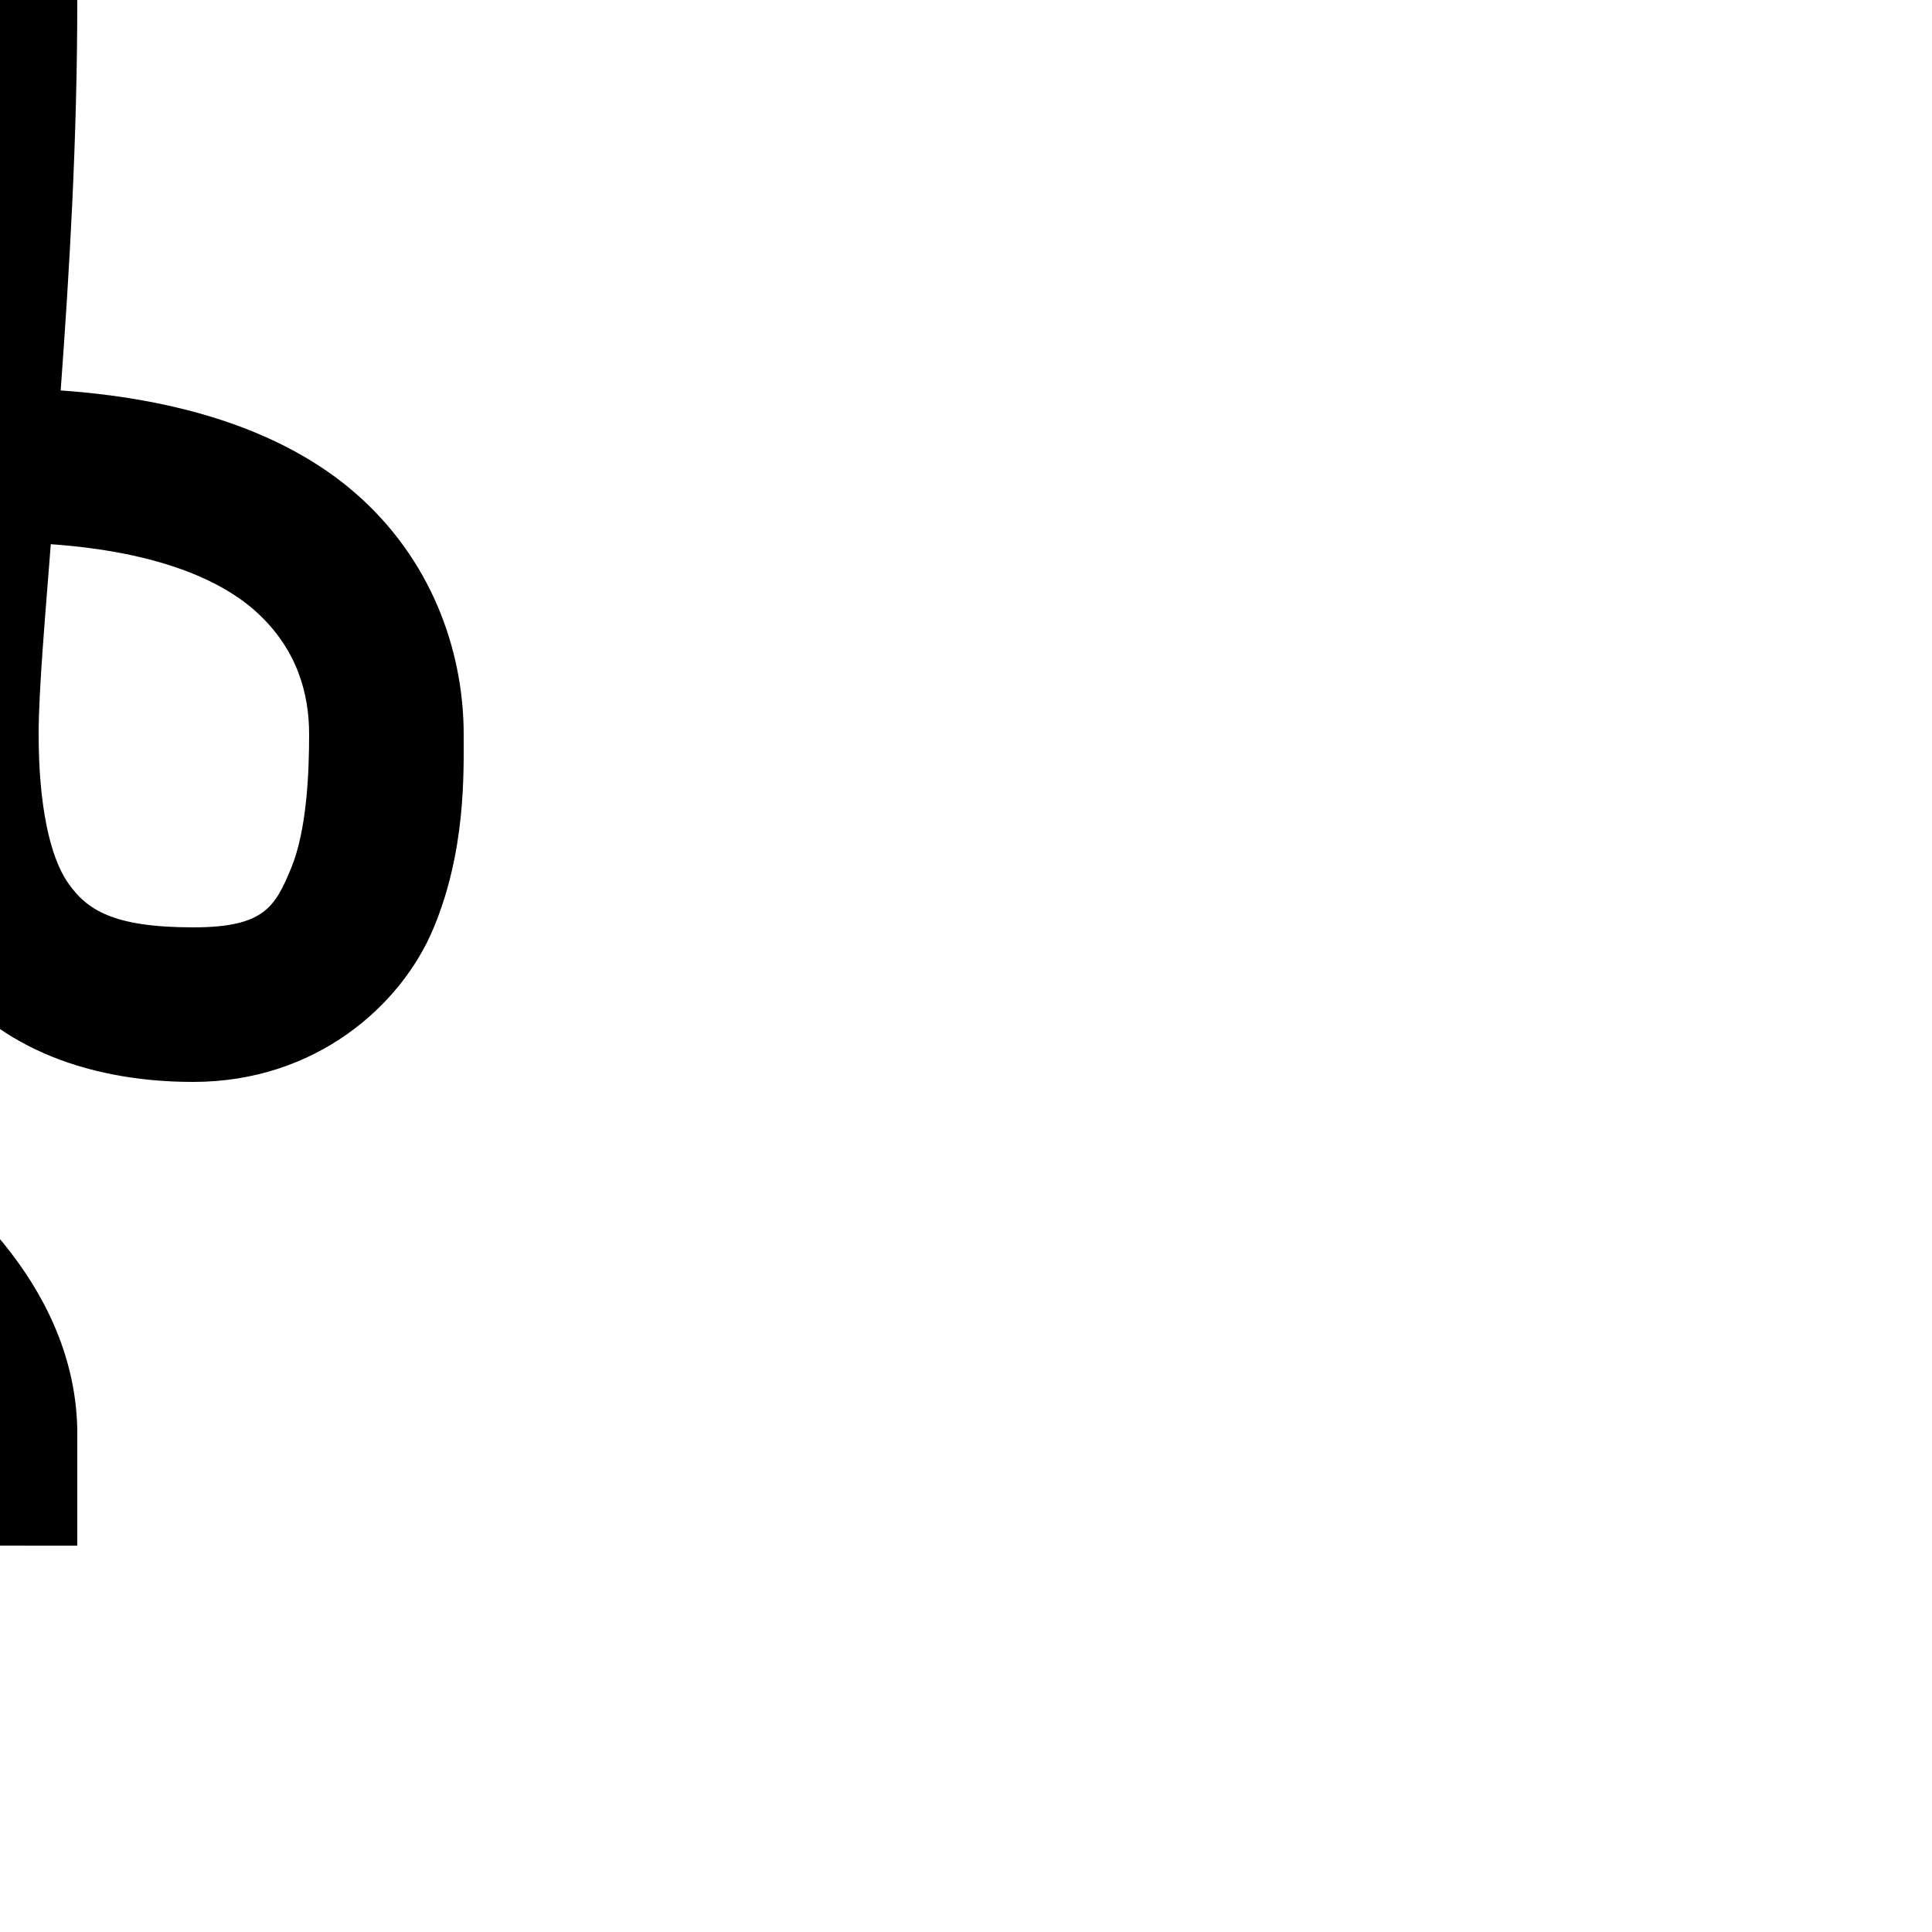
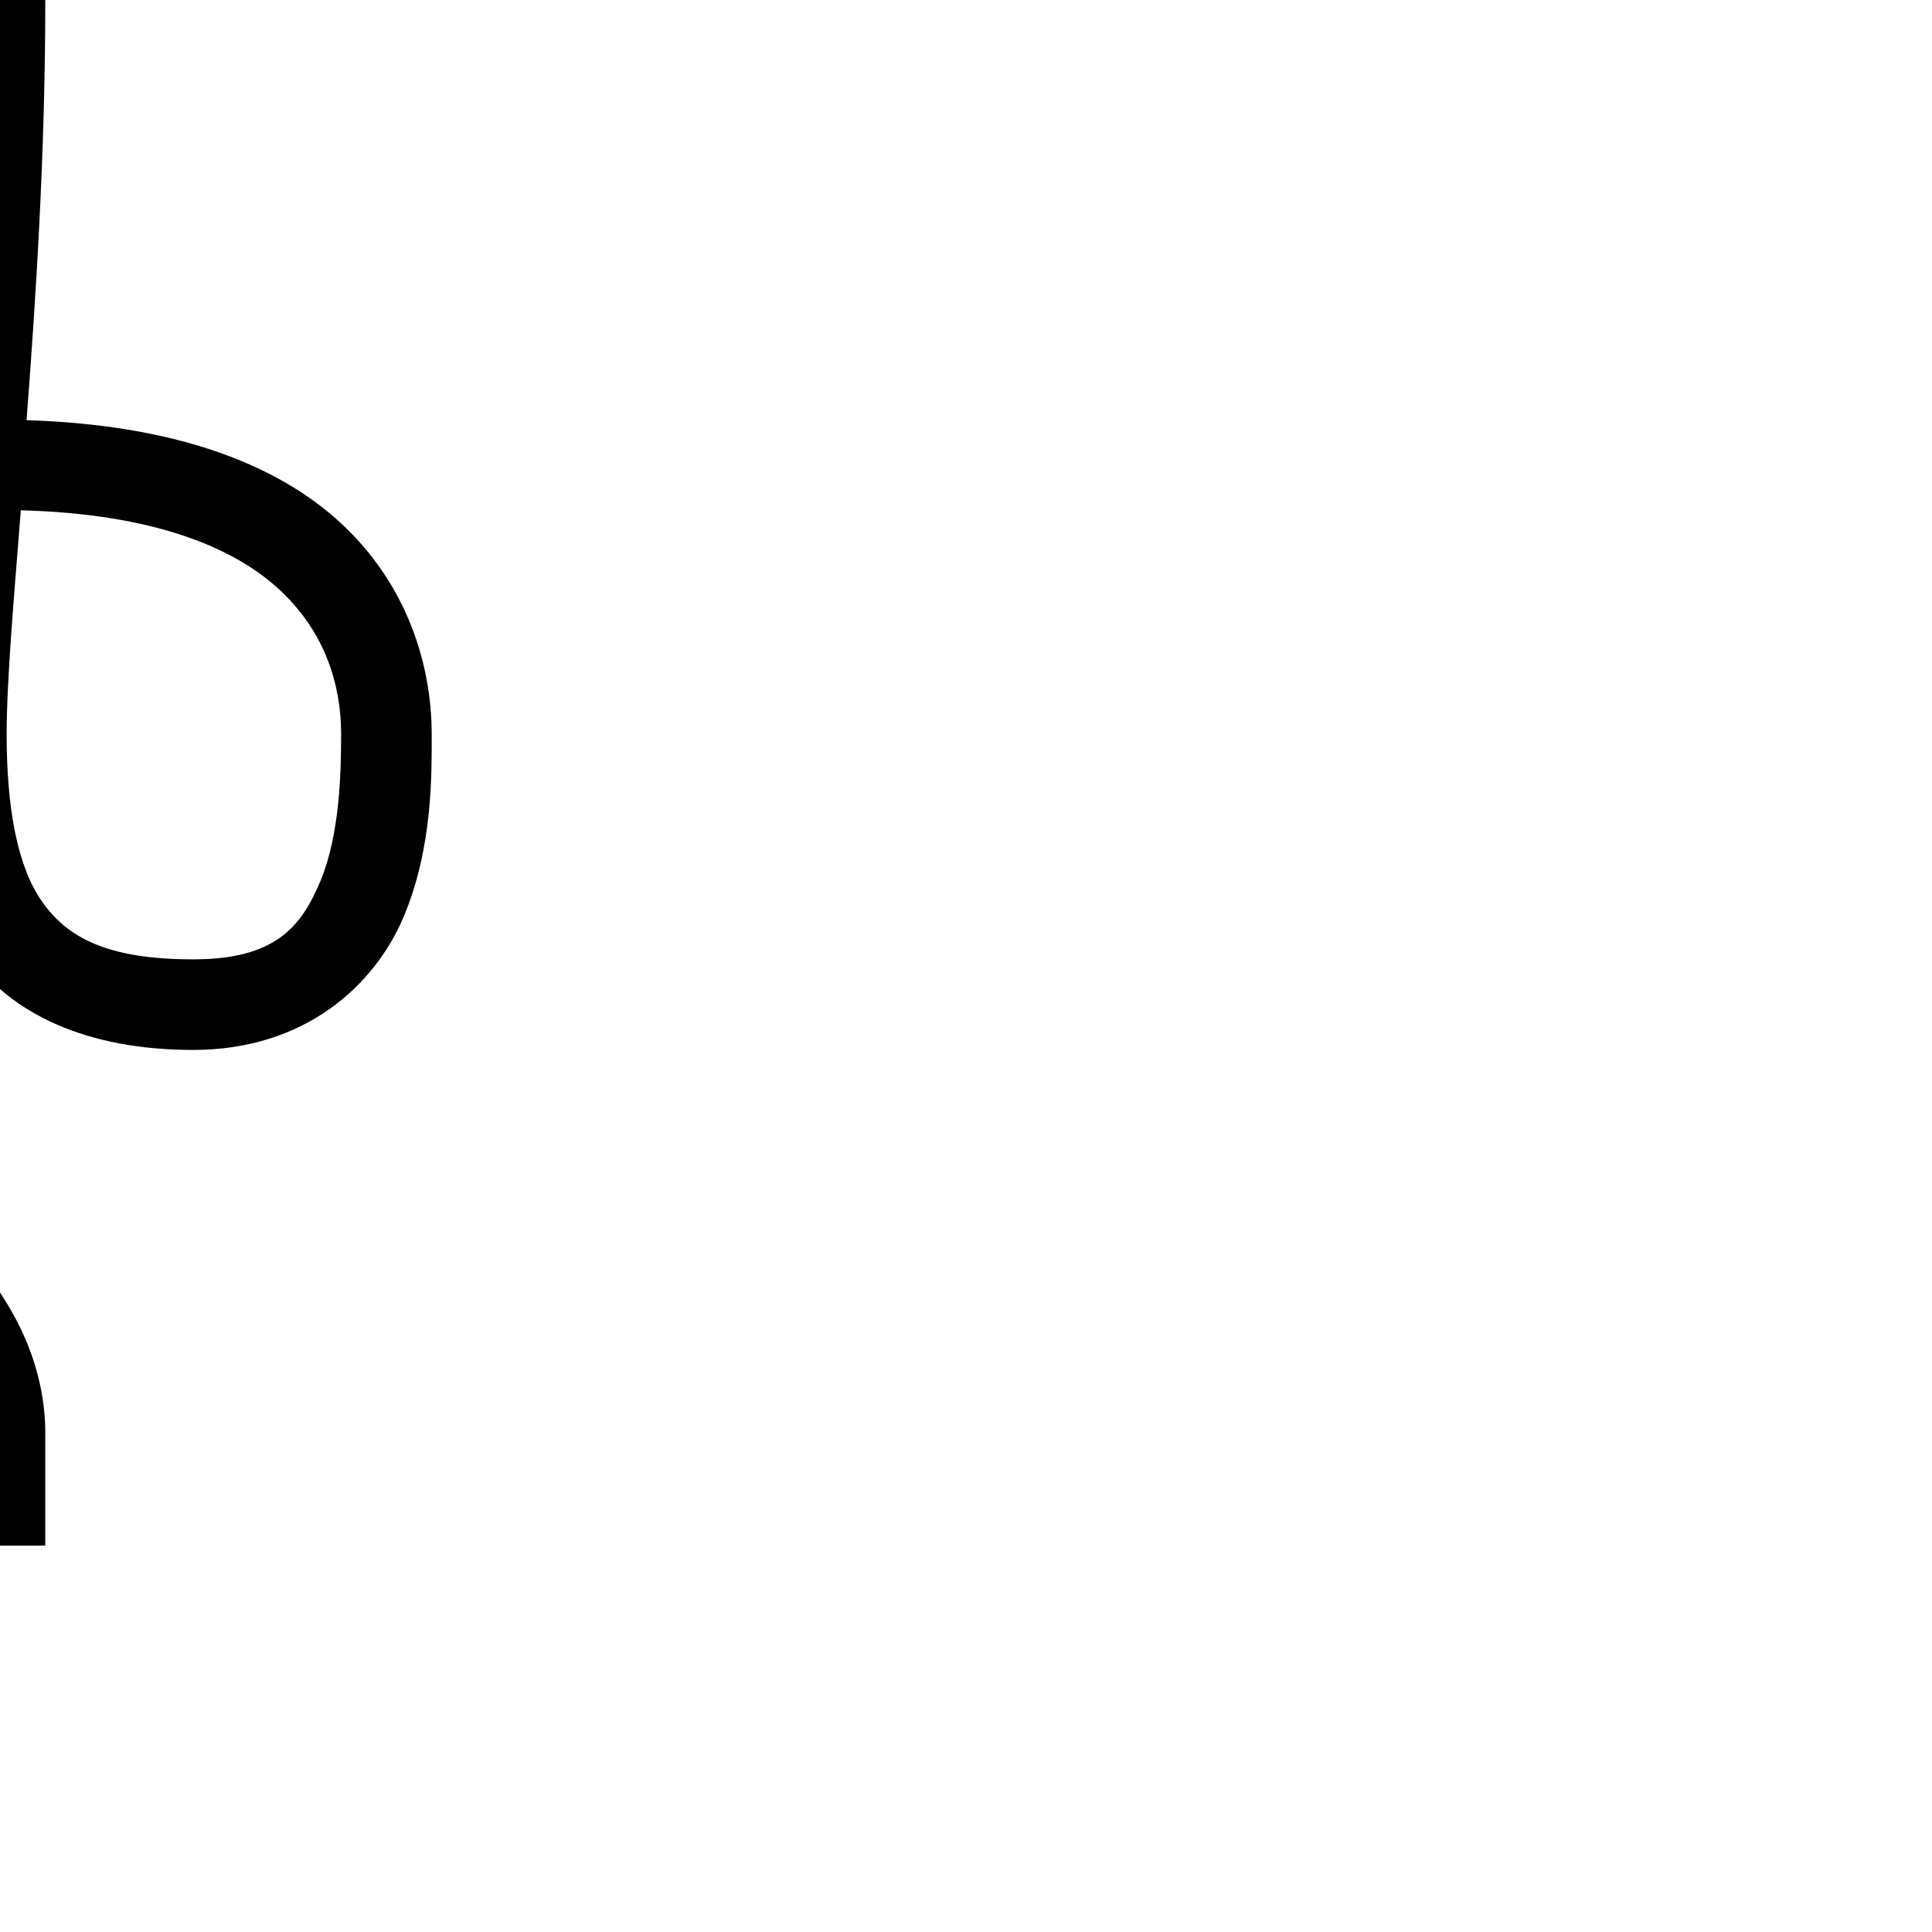
<svg xmlns="http://www.w3.org/2000/svg" width="100" height="100" viewBox="0 0 100 100" version="1.1" id="svg1035">
  <defs id="defs1032" />
  <g id="layer1">
-     <path style="color:#000000;fill:#000000;-inkscape-stroke:none" d="m -4,0 c 4.534e-4,7.387 -0.452,14.268 -0.922,20.451 -4.744,0.898 -8.762,3.116 -11.615,6.445 C -20.333,31.325 -22,37.333 -22,44 c 0,9.477 5.568,15.522 10.186,19.771 2.309,2.125 4.419,3.953 5.785,5.627 C -4.666,71.069 -4.046,72.372 -4,74.092 -3.999,76.004 -3.999,76.06 -4,80 l 8,0.002 c 9.82e-4,-4 9.82e-4,-4.004 0,-6.004 v -0.049 l -0.002,-0.051 C 3.901,70.061 2.203,66.834 0.168,64.34 -1.867,61.846 -4.24,59.869 -6.396,57.885 -10.709,53.916 -14,50.523 -14,44 c 0,-5.333 1.333,-9.325 3.537,-11.896 1.273,-1.485 2.924,-2.569 5.023,-3.266 C -5.665,31.979 -6,35.576 -6,38 c 0,4.333 0.422,8.651 2.973,12.295 C -0.477,53.939 4.2,56 10,56 16.333,56 20.767,52.059 22.441,48.039 24.116,44.02 24,40.002 24,38.002 24.001,34.113 22.623,29.394 18.703,25.801 15.294,22.676 10.106,20.697 3.141,20.209 3.585,14.136 4,7.331 4,0 Z m 6.629,28.168 c 5.567,0.391 8.868,1.881 10.668,3.531 C 15.377,33.606 16,35.889 16,38 16,40 15.884,42.981 15.059,44.961 14.233,46.941 13.667,48 10,48 5.8,48 4.477,47.063 3.527,45.707 2.578,44.351 2,41.667 2,38 2,35.693 2.357,31.705 2.629,28.168 Z" id="path899-0" />
+     <path style="color:#000000;fill:#000000;-inkscape-stroke:none" d="m -2.344,0 c 4.903e-4,7.988 -0.506,15.432 -1.012,21.957 -4.965,0.659 -9.082,2.703 -11.924,6.018 -3.467,4.044 -5.064,9.635 -5.064,16.025 0,8.865 5.096,14.361 9.65,18.553 2.277,2.096 4.443,3.955 5.947,5.799 1.505,1.844 2.348,3.544 2.402,5.707 9.544e-4,1.944 9.727e-4,1.979 0,5.941 h 4.688 c 9.82e-4,-4 9.82e-4,-4 0,-6 v -0.029 -0.029 C 2.258,70.541 0.781,67.711 -1.115,65.387 -3.012,63.062 -5.33,61.117 -7.518,59.104 -11.893,55.077 -15.656,51.135 -15.656,44 c 0,-5.609 1.402,-10.019 3.936,-12.975 1.924,-2.245 4.536,-3.768 8.076,-4.377 C -3.963,30.764 -4.343,35.064 -4.344,38 c 0,4.195 0.455,8.174 2.674,11.344 2.219,3.17 6.201,5 11.67,5 5.781,0 9.415,-3.344 10.914,-6.941 C 22.413,43.805 22.344,40 22.344,38 22.344,34.479 21.123,30.267 17.584,27.023 14.255,23.972 8.964,21.982 1.375,21.748 1.864,15.323 2.344,7.916 2.344,0 Z m 3.422,26.412 c 6.887,0.183 11.006,1.929 13.338,4.066 2.461,2.256 3.241,5.043 3.24,7.521 0,2 -0.069,5.197 -1.07,7.6 C 15.585,48.002 14.219,49.656 10,49.656 c -4.531,0 -6.549,-1.17 -7.83,-3 C 0.889,44.826 0.344,41.805 0.344,38 0.344,35.206 0.737,30.755 1.078,26.412 Z" id="path899-0" />
  </g>
</svg>
